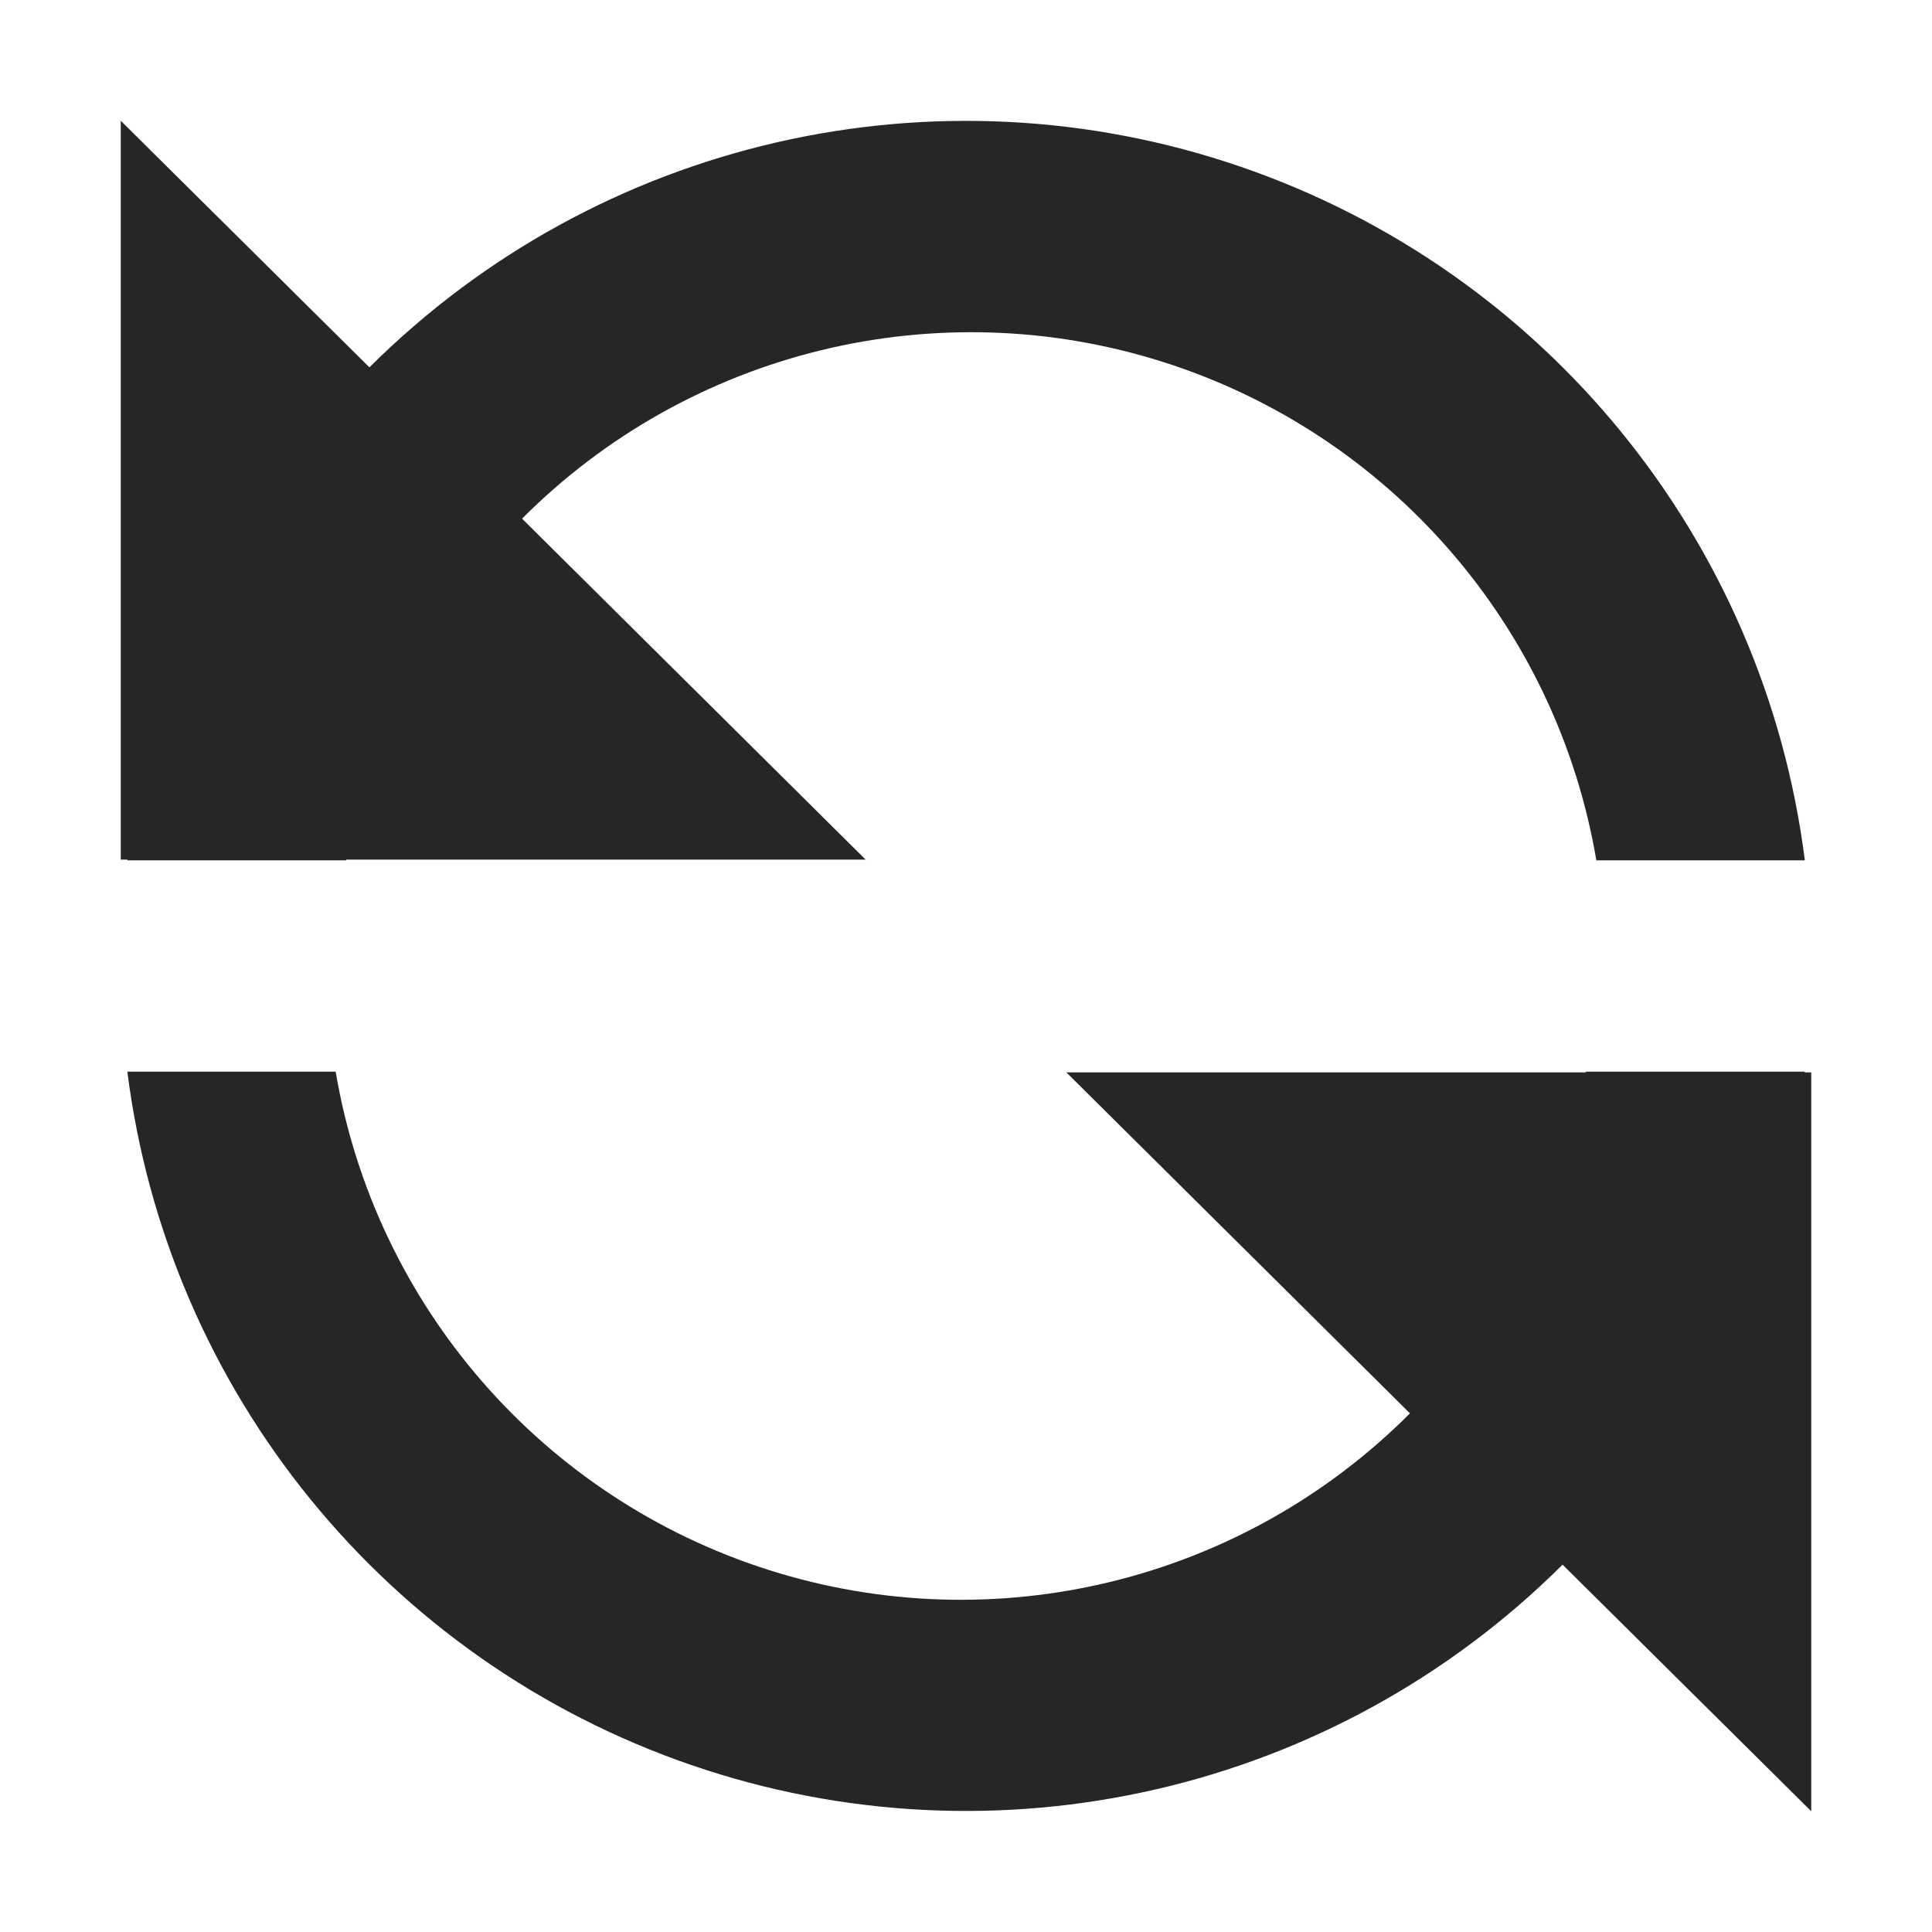
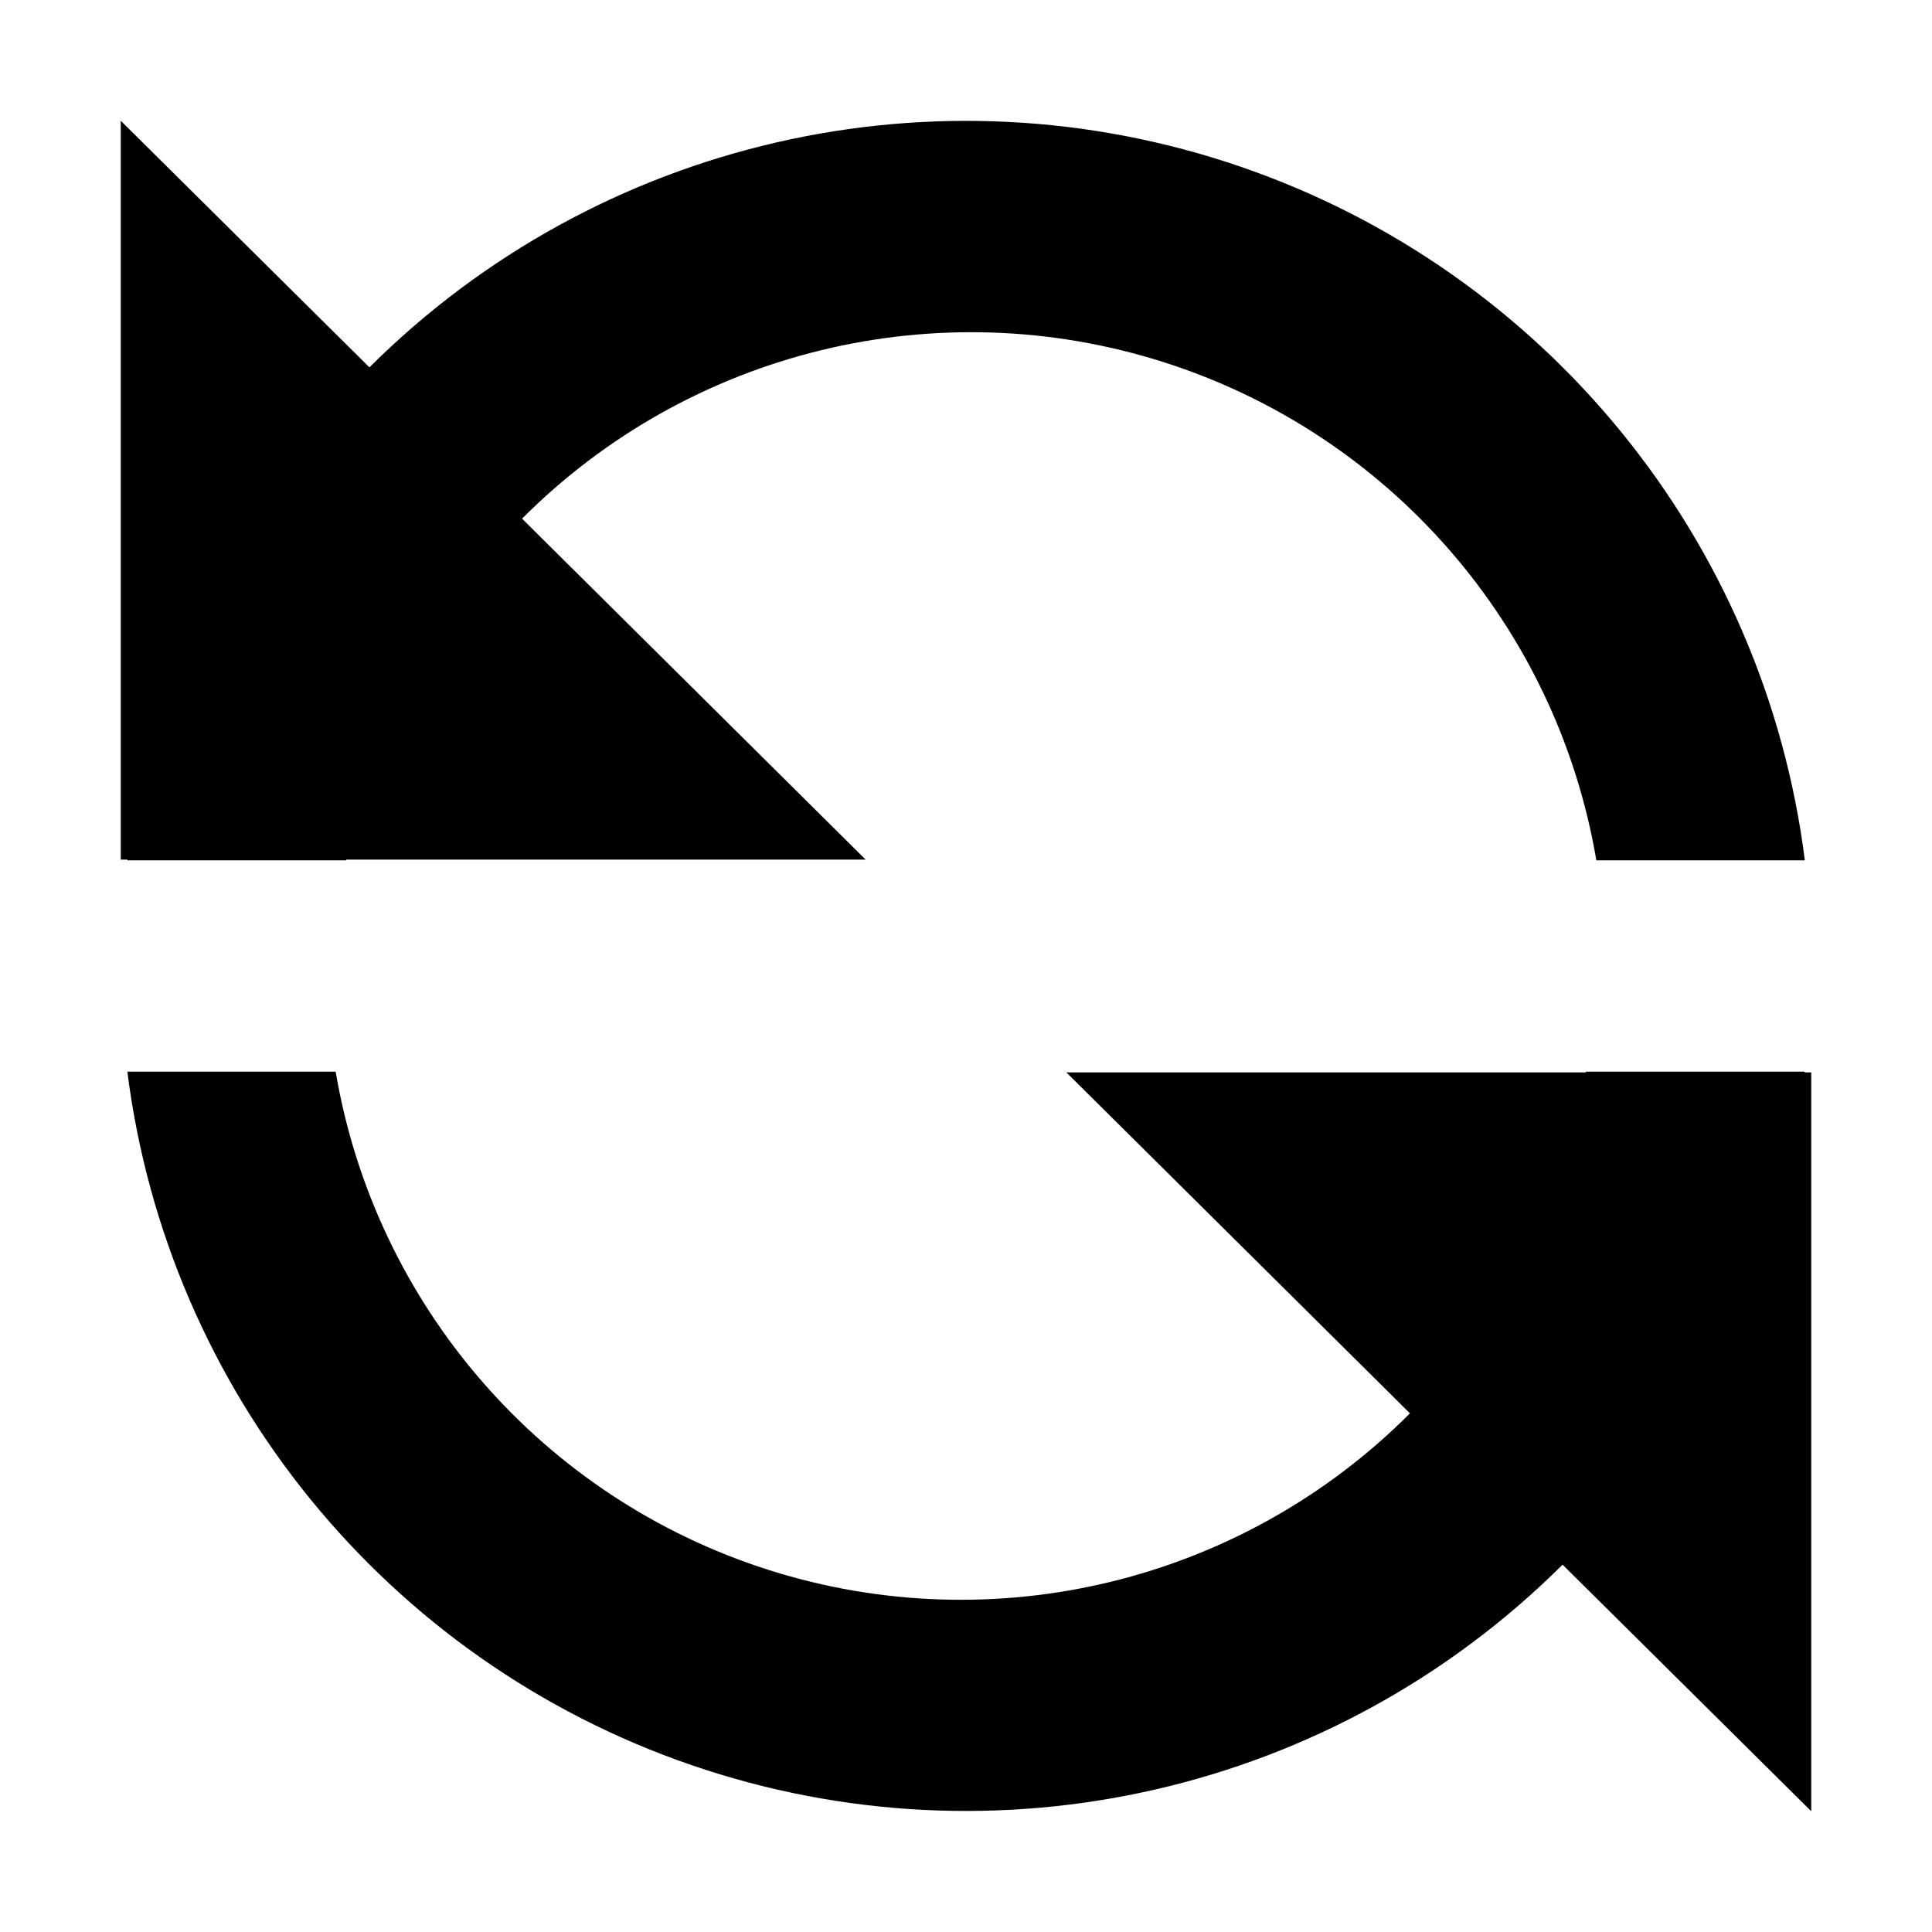
<svg xmlns="http://www.w3.org/2000/svg" viewBox="0 0 1024 1024" version="1.1">
-   <path d="M195.8 194.7a448.1 448.1 0 0 1 760.8 261.3H846.1a336.1 336.1 0 0 0-569.4-181.1l182.1 180.7H183.5l-0.1 0.4H67.5l0.1-0.4H64V64l131.8 130.7z m632.4 634.6A448.1 448.1 0 0 1 67.5 568H177.9a336.1 336.1 0 0 0 569.4 181.1L565.2 568.4h275.3l0.1-0.4h116l-0.1 0.4H960V960l-131.8-130.7z" fill="#262626" p-id="3095" />
+   <path d="M195.8 194.7a448.1 448.1 0 0 1 760.8 261.3H846.1a336.1 336.1 0 0 0-569.4-181.1l182.1 180.7H183.5l-0.1 0.4H67.5l0.1-0.4H64V64l131.8 130.7z m632.4 634.6A448.1 448.1 0 0 1 67.5 568H177.9a336.1 336.1 0 0 0 569.4 181.1L565.2 568.4h275.3l0.1-0.4h116l-0.1 0.4H960V960l-131.8-130.7z" fill="#0" p-id="3095" />
</svg>
